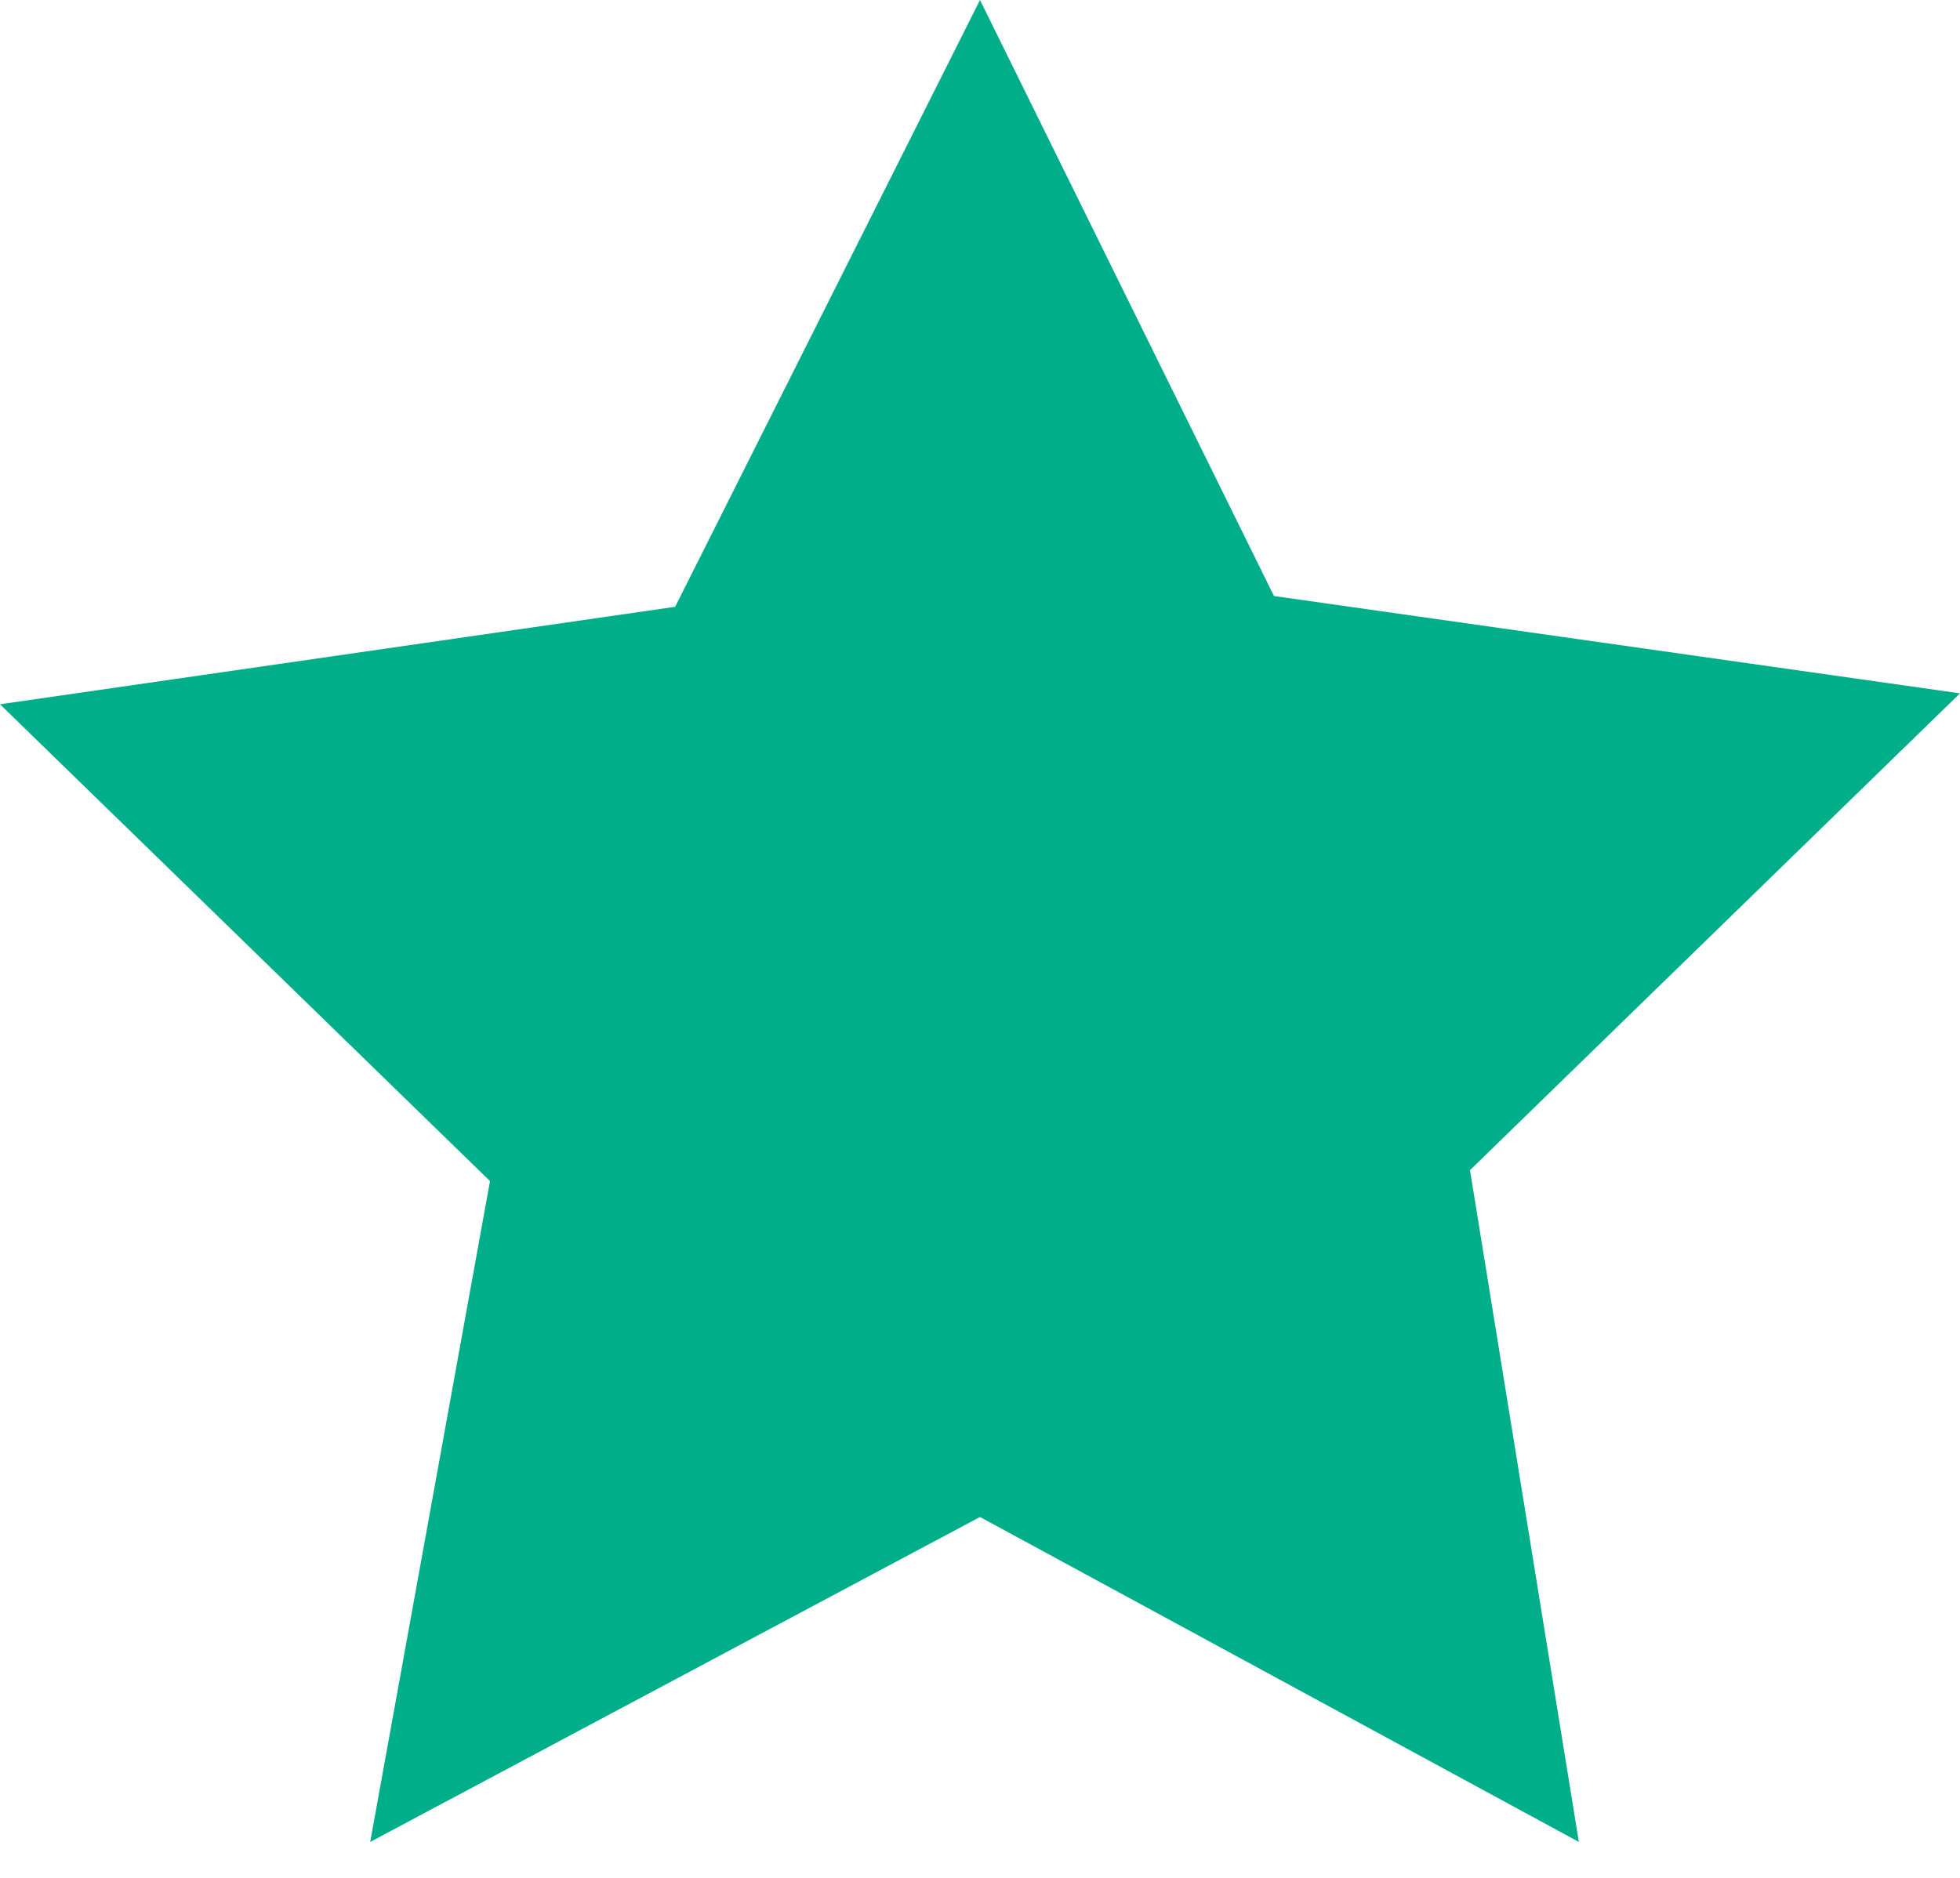
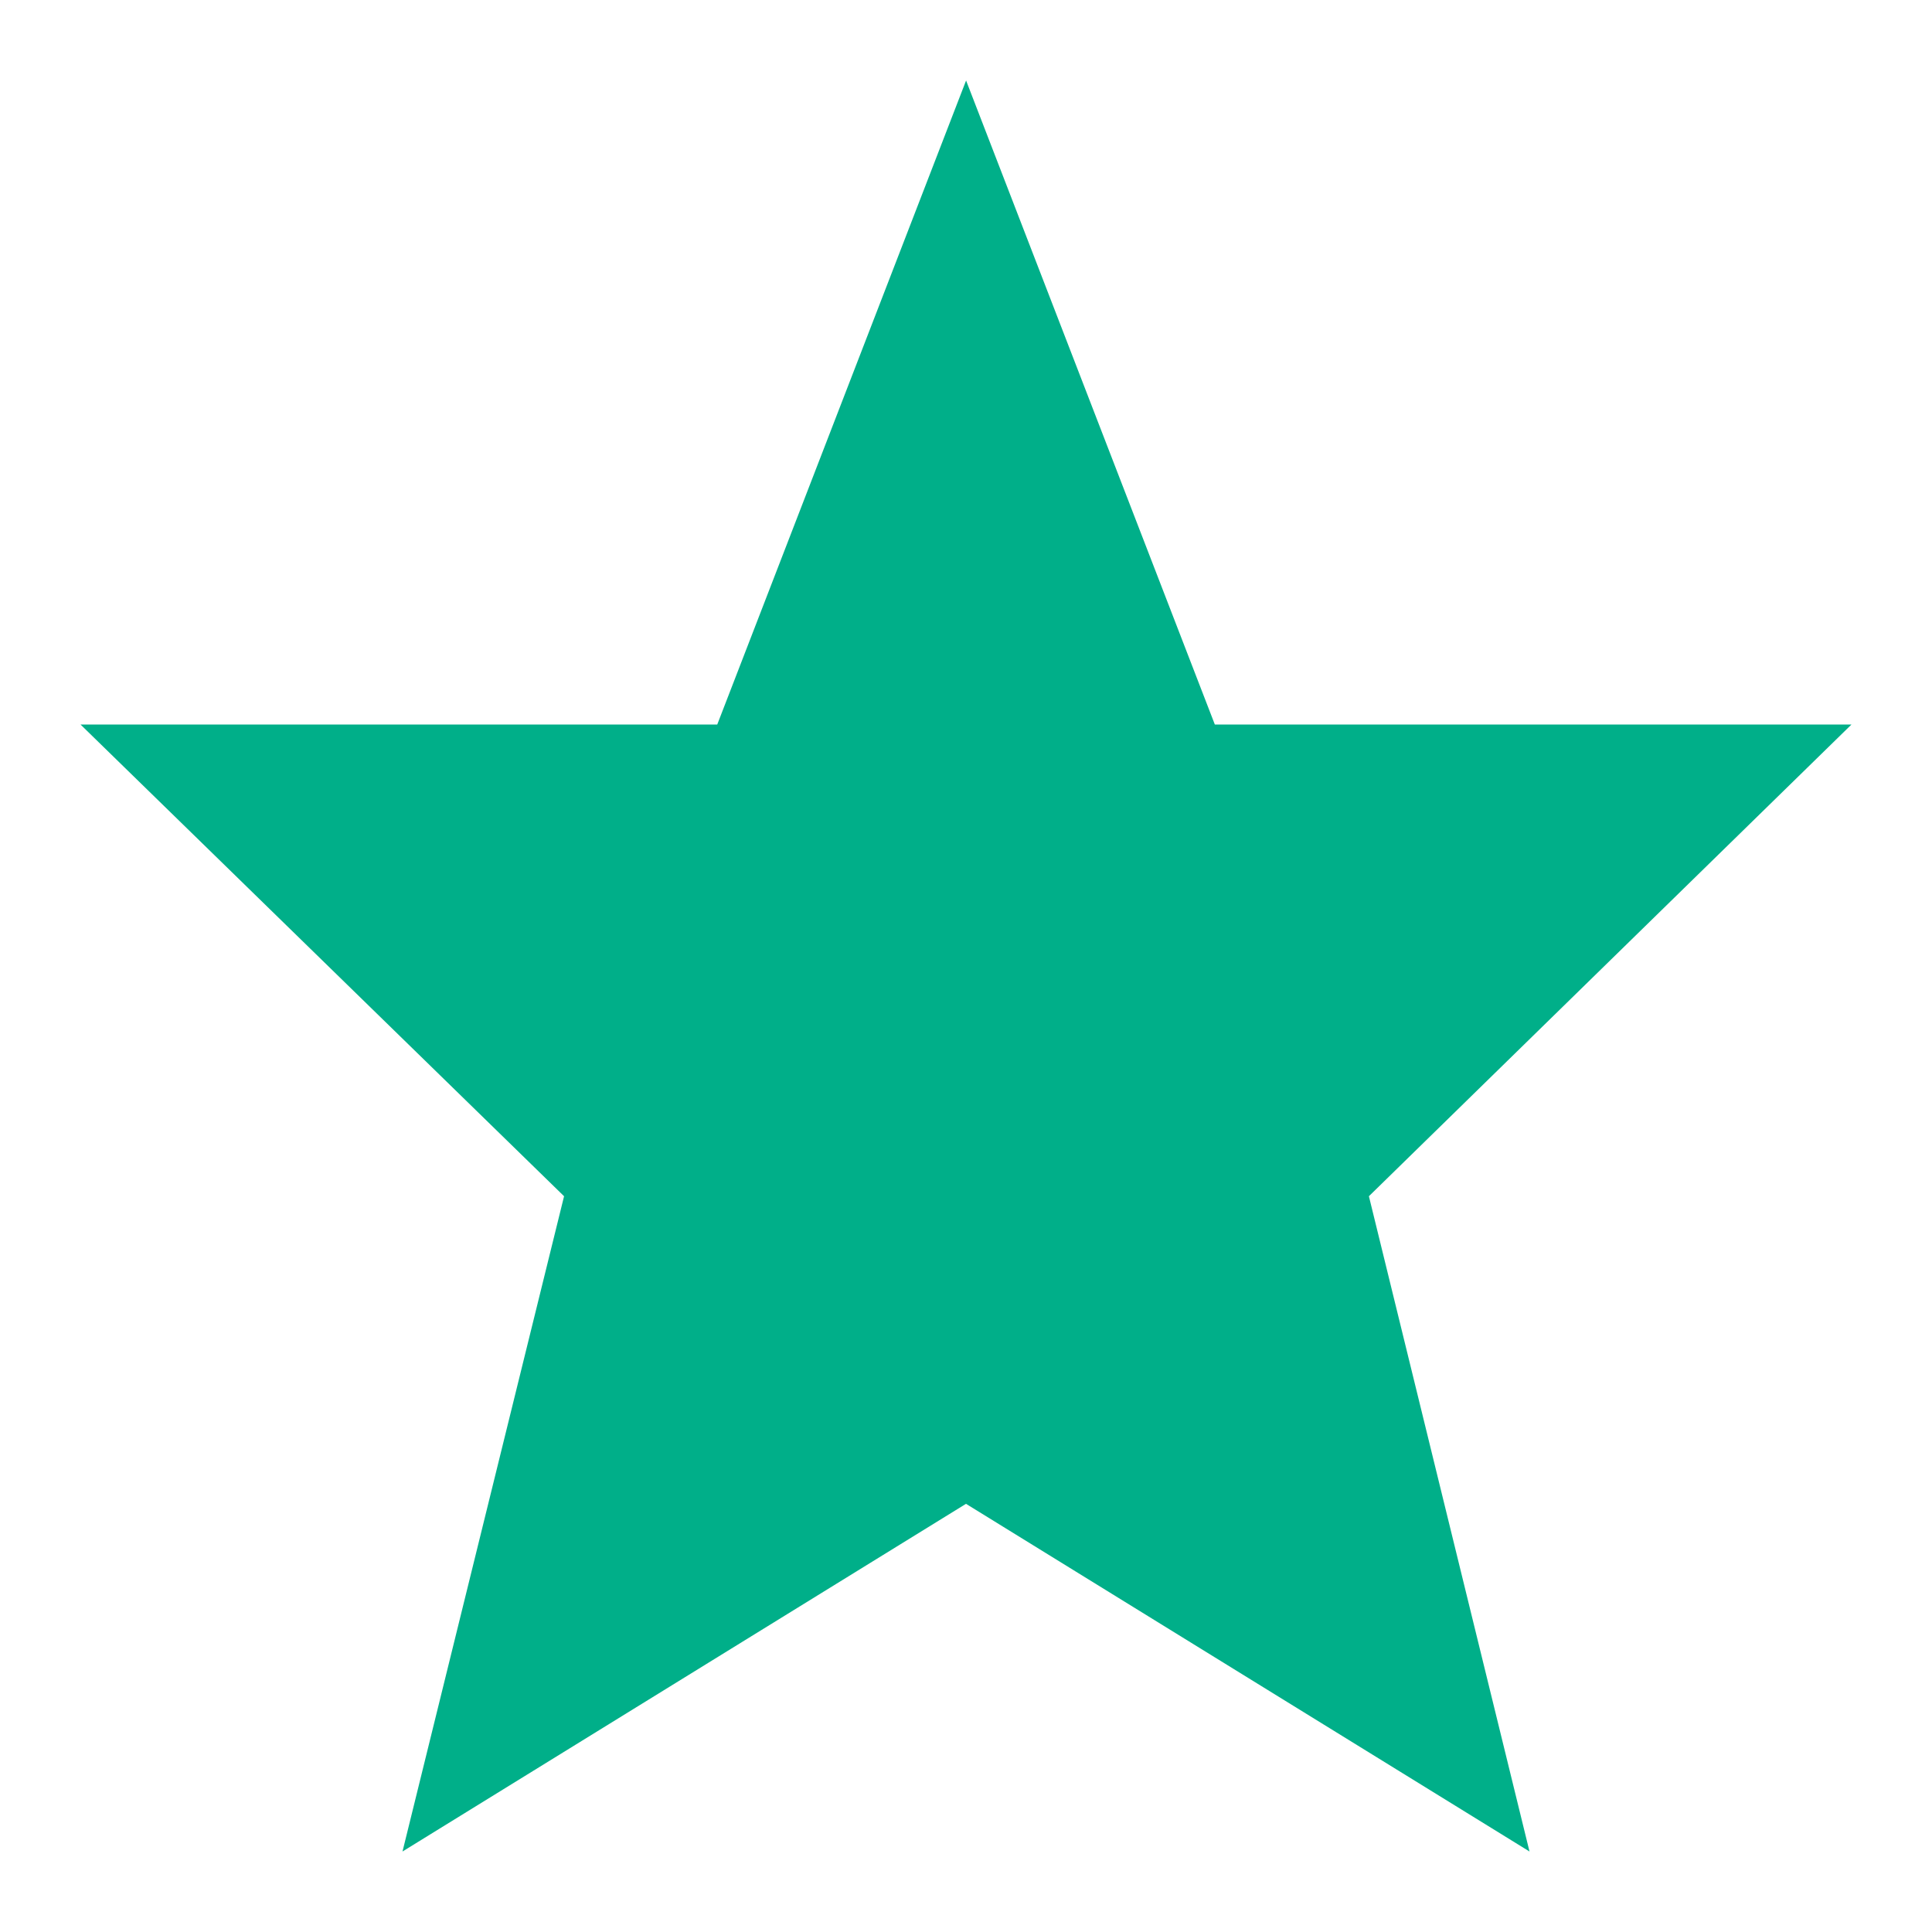
- <svg xmlns="http://www.w3.org/2000/svg" width="24" height="23" viewBox="0 0 24 23">
-   <path fill="#00af89" fill-rule="evenodd" d="M12 0L8.267 7.432 0 8.626l6 5.84-1.467 8.094L12 18.58l7.333 3.98L18 14.332l6-5.84L15.6 7.3 12 0z" />
+ <svg xmlns="http://www.w3.org/2000/svg" viewBox="0 0 24 24">
+   <g id="Page-1" fill="none" fill-rule="evenodd">
+     <g id="watchstar-selected" fill="#00AF89">
+       <path id="Page-1" d="M8.91 9H1l6.007 5.86L5 23l7-4.319L19 23l-1.995-8.14L23 9h-7.909l-3.09-8z" />
+     </g>
+   </g>
</svg>
